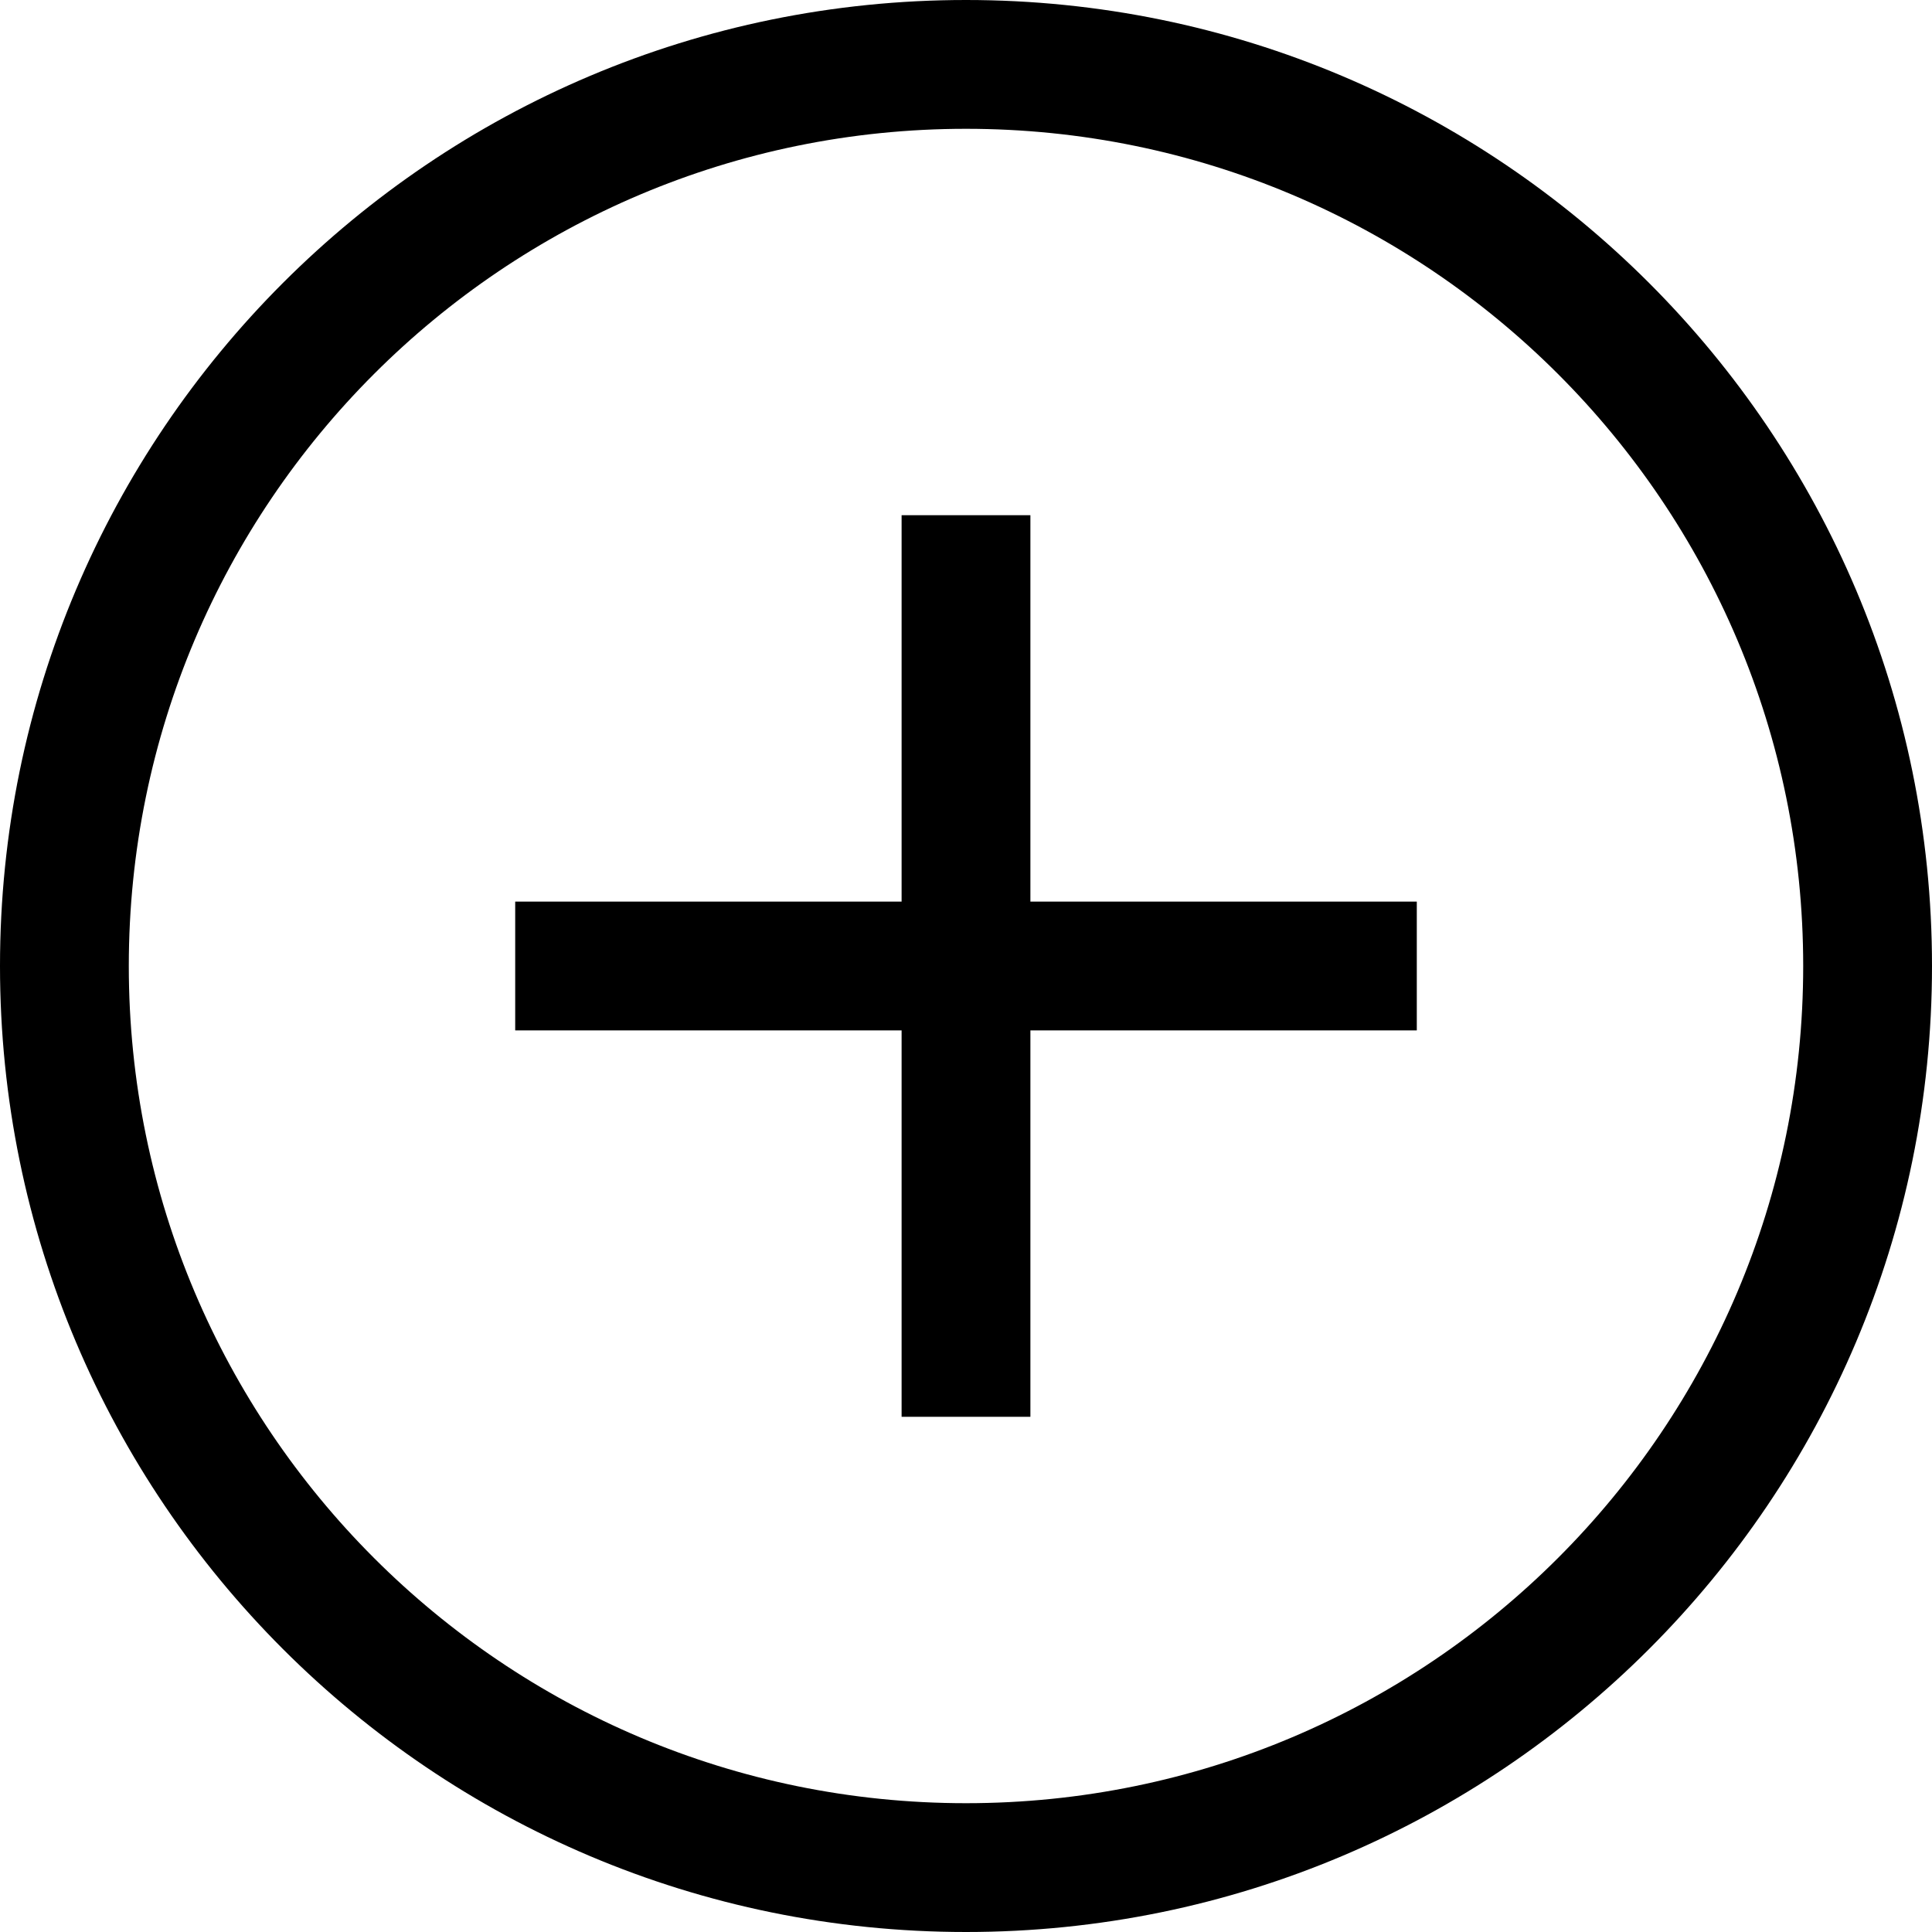
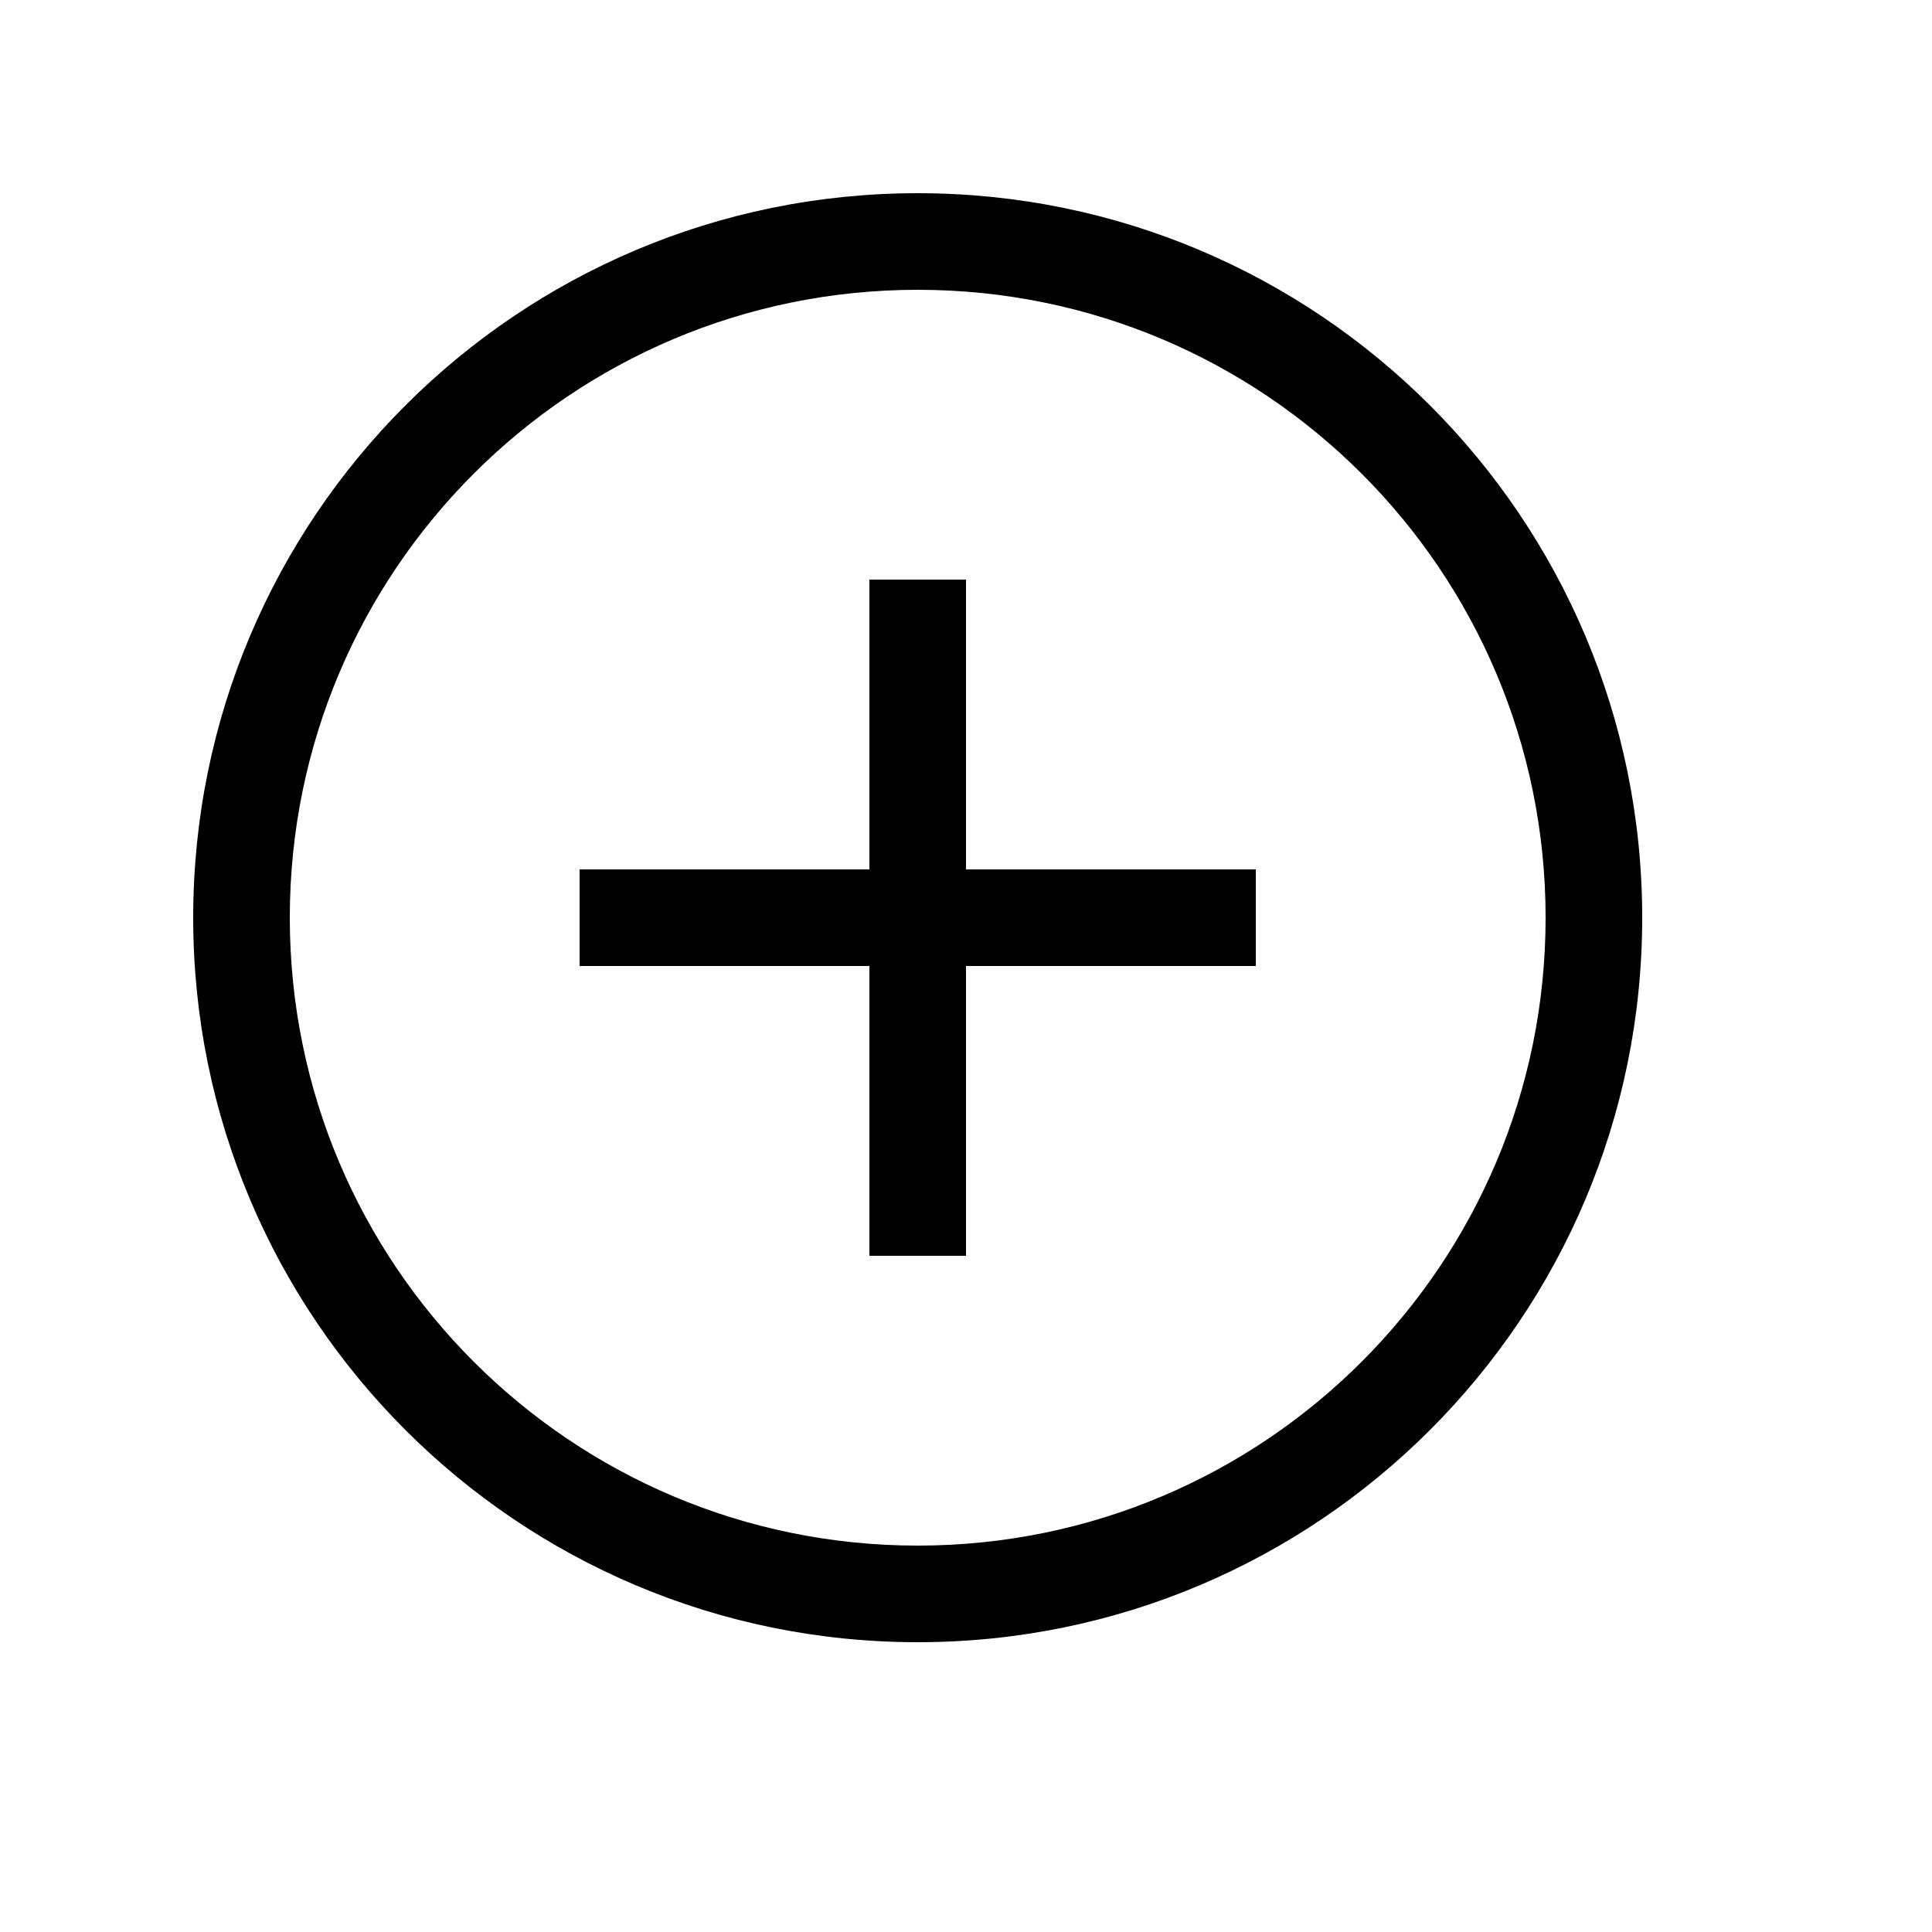
- <svg xmlns="http://www.w3.org/2000/svg" width="15" height="15" viewBox="0 0 15 15" fill="none">
-   <path fill-rule="evenodd" clip-rule="evenodd" d="M0 7.5C0 3.358 3.358 0 7.5 0C11.642 0 15 3.358 15 7.5C15 11.642 11.642 15 7.5 15C3.358 15 0 11.642 0 7.5ZM7.5 1C3.91 1 1 3.91 1 7.5C1 11.09 3.91 14 7.5 14C11.09 14 14 11.09 14 7.5C14 3.91 11.09 1 7.5 1ZM7 7V4H8V7H11V8H8V11H7V8H4V7H7Z" fill="black" />
+ <svg xmlns="http://www.w3.org/2000/svg" width="20" height="20" viewBox="0 0 20 20" fill="none">
+   <path fill-rule="evenodd" clip-rule="evenodd" d="M2 9.5C2 5.358 5.358 2 9.5 2C13.642 2 17 5.358 17 9.5C17 13.642 13.642 17 9.5 17C5.358 17 2 13.642 2 9.5ZM9.5 3C5.91 3 3 5.91 3 9.5C3 13.09 5.91 16 9.5 16C13.09 16 16 13.09 16 9.5C16 5.91 13.09 3 9.5 3ZM9 9V6H10V9H13V10H10V13H9V10H6V9H9Z" fill="black" />
</svg>
